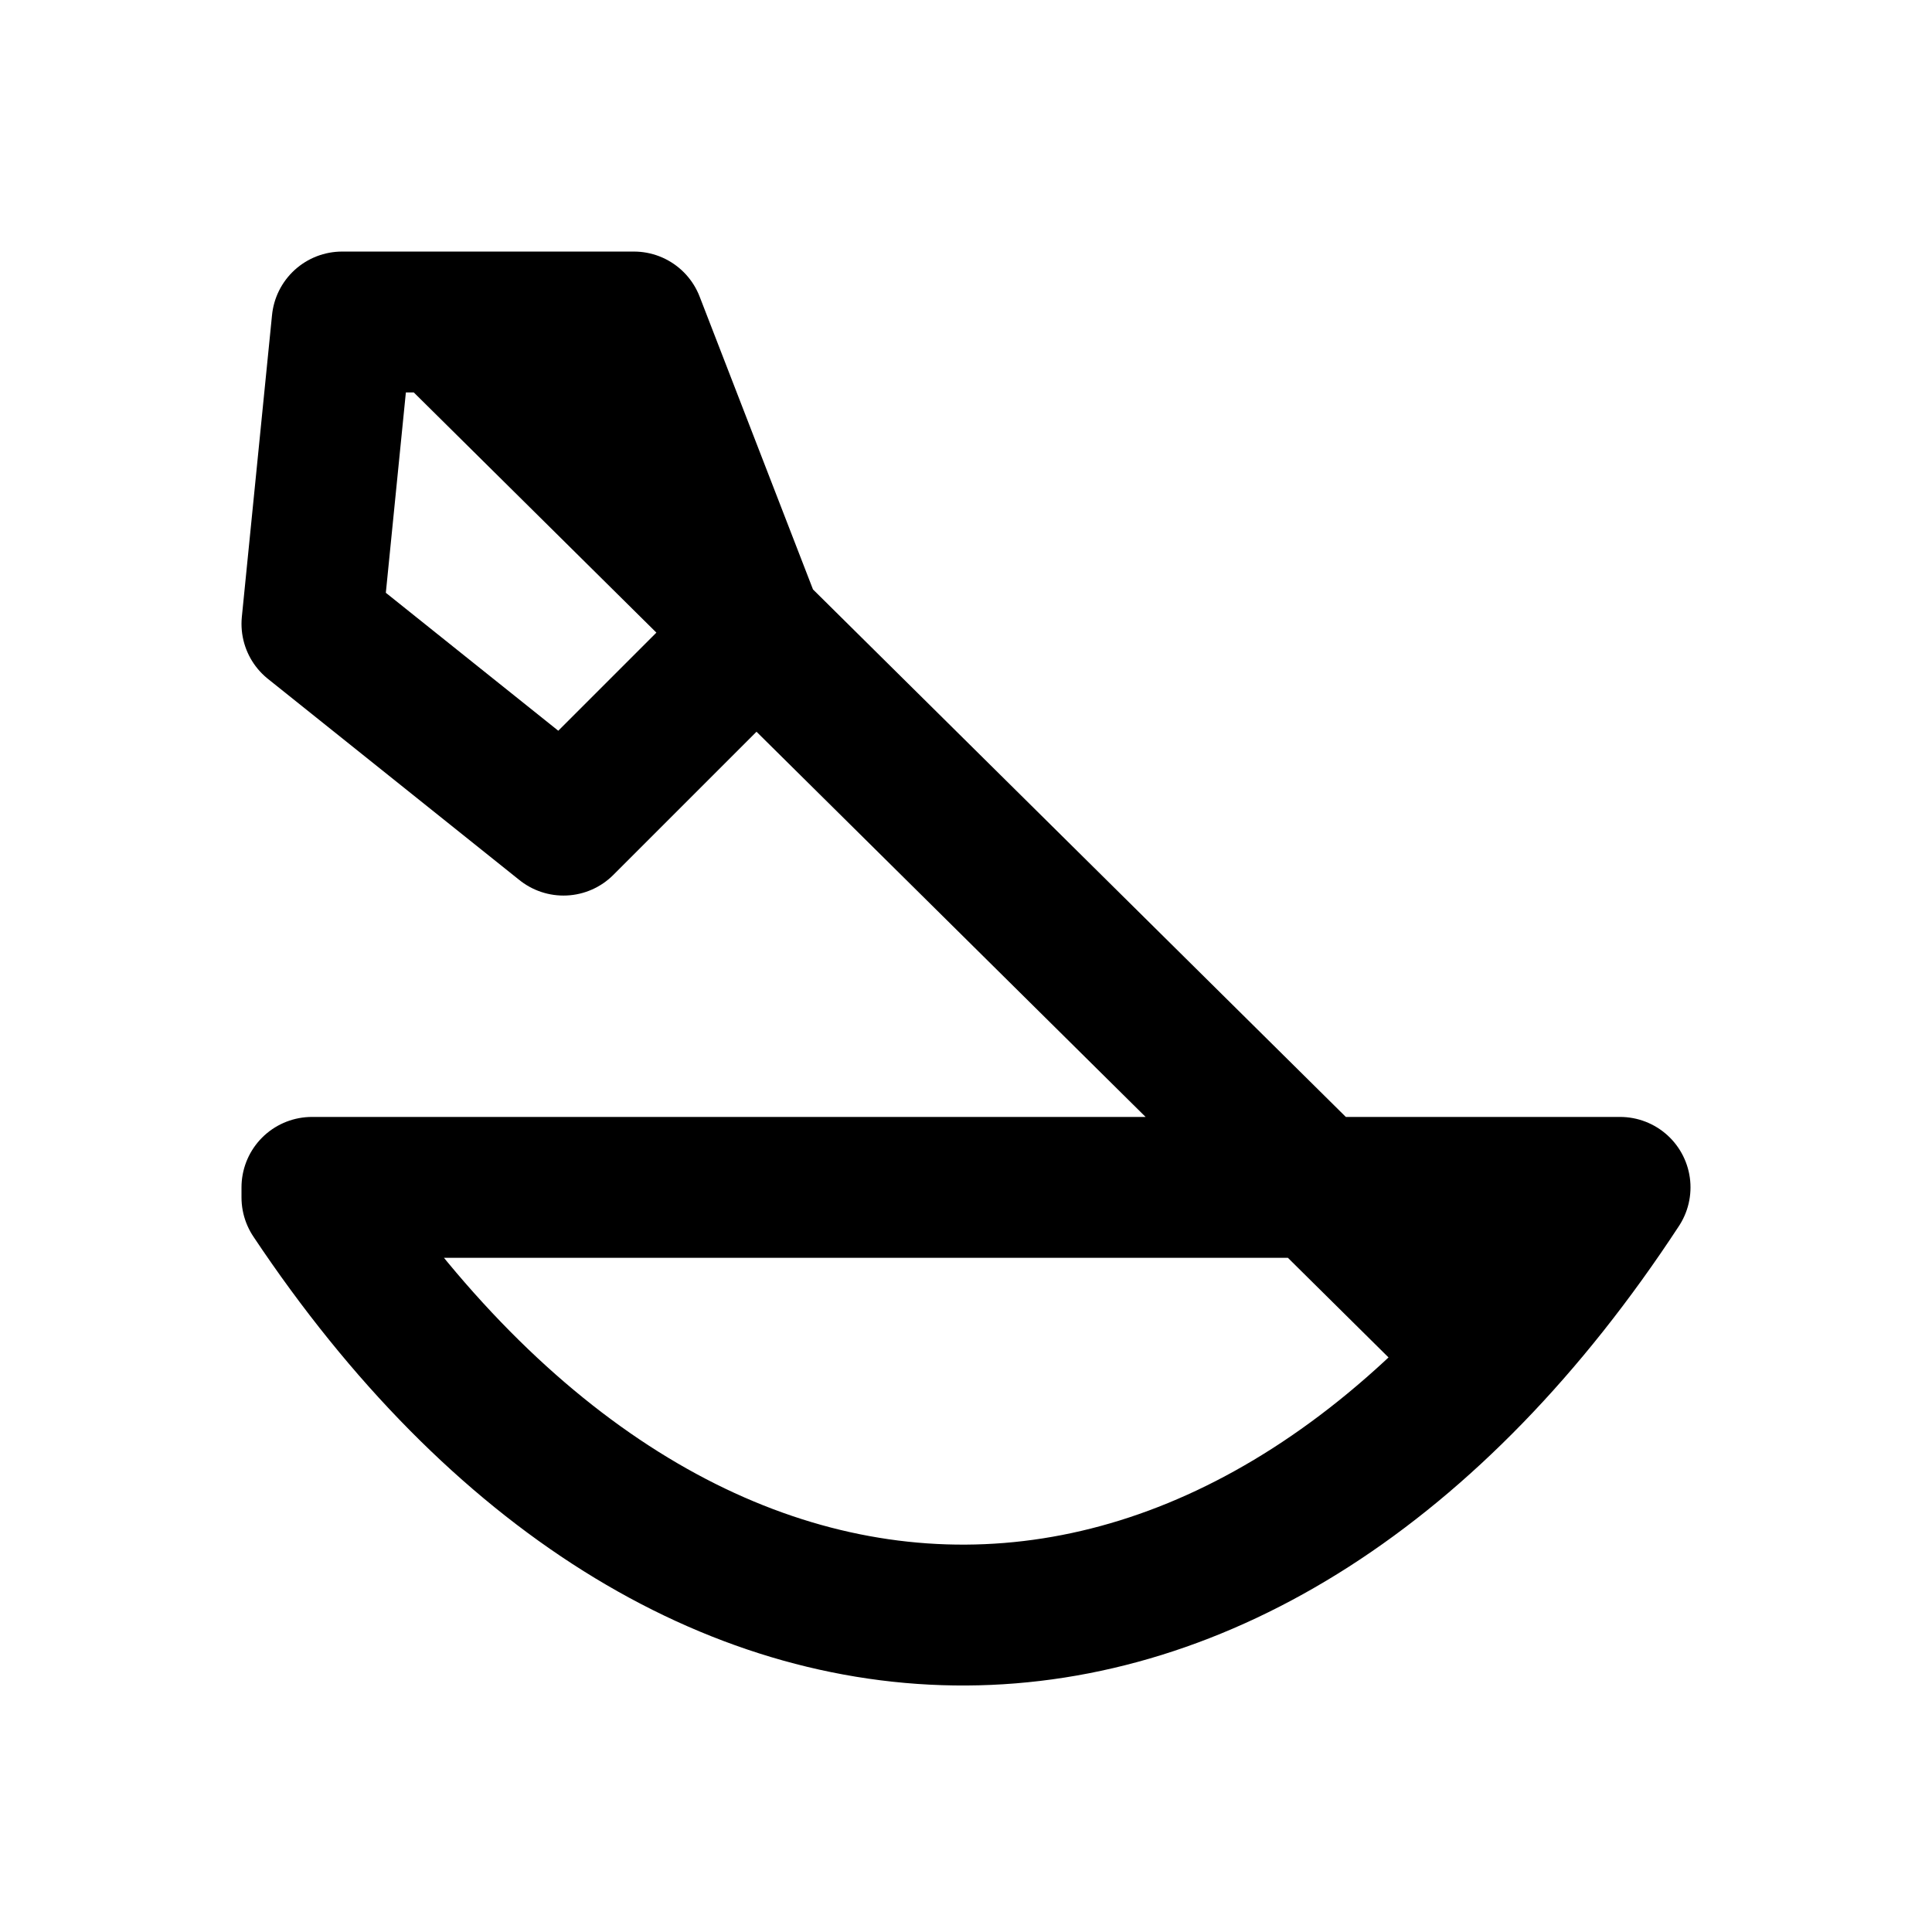
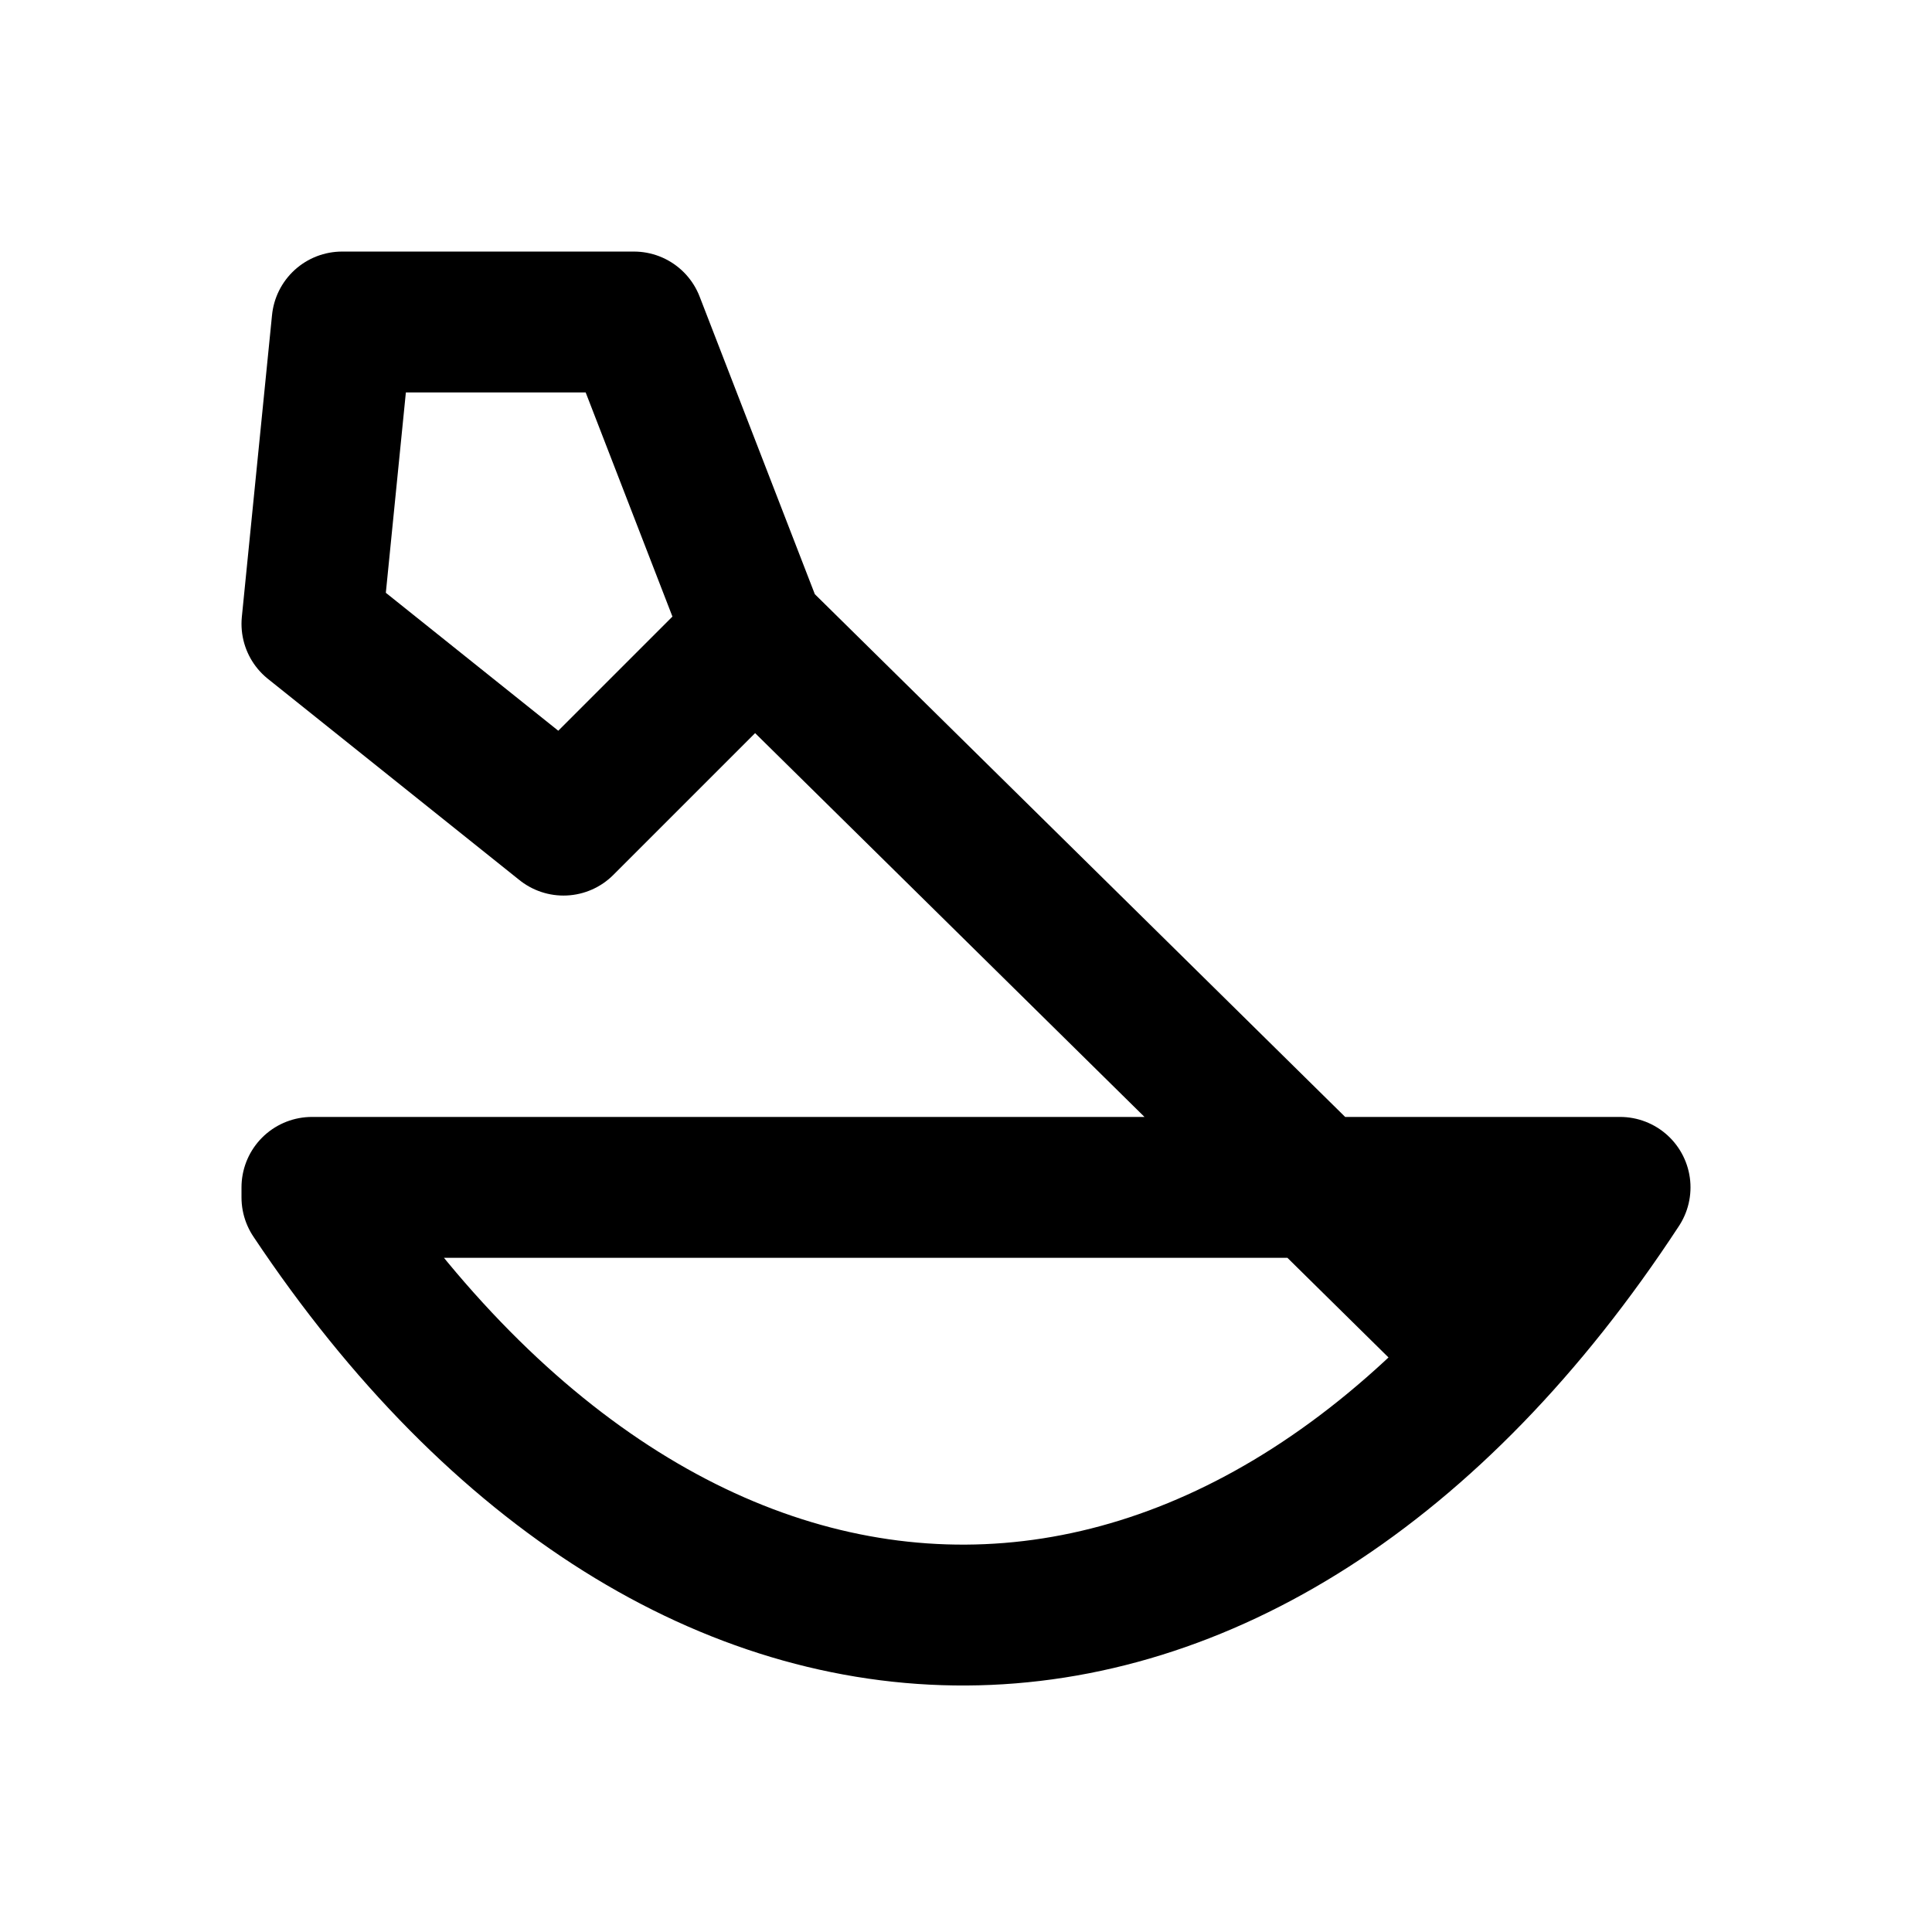
<svg xmlns="http://www.w3.org/2000/svg" width="24" height="24" viewBox="0 0 24 24" fill="none" stroke="currentColor" stroke-width="1.75" stroke-linecap="round" stroke-linejoin="round" aria-hidden="true" focusable="false">
-   <path d="M3.875 14.875C8.5 21.813 15.5 21.813 20.125 14.75H3.875ZM5.5 4L18 16.375M4.25 4L3.875 7.75 7 10.25 9.375 7.875 7.875 4H4.25Z" />
+   <path d="M3.875 14.875C8.5 21.813 15.5 21.813 20.125 14.75H3.875ZM9.25 7.75L18 16.375M4.25 4L3.875 7.75 7 10.25 9.375 7.875 7.875 4H4.25Z" />
</svg>
